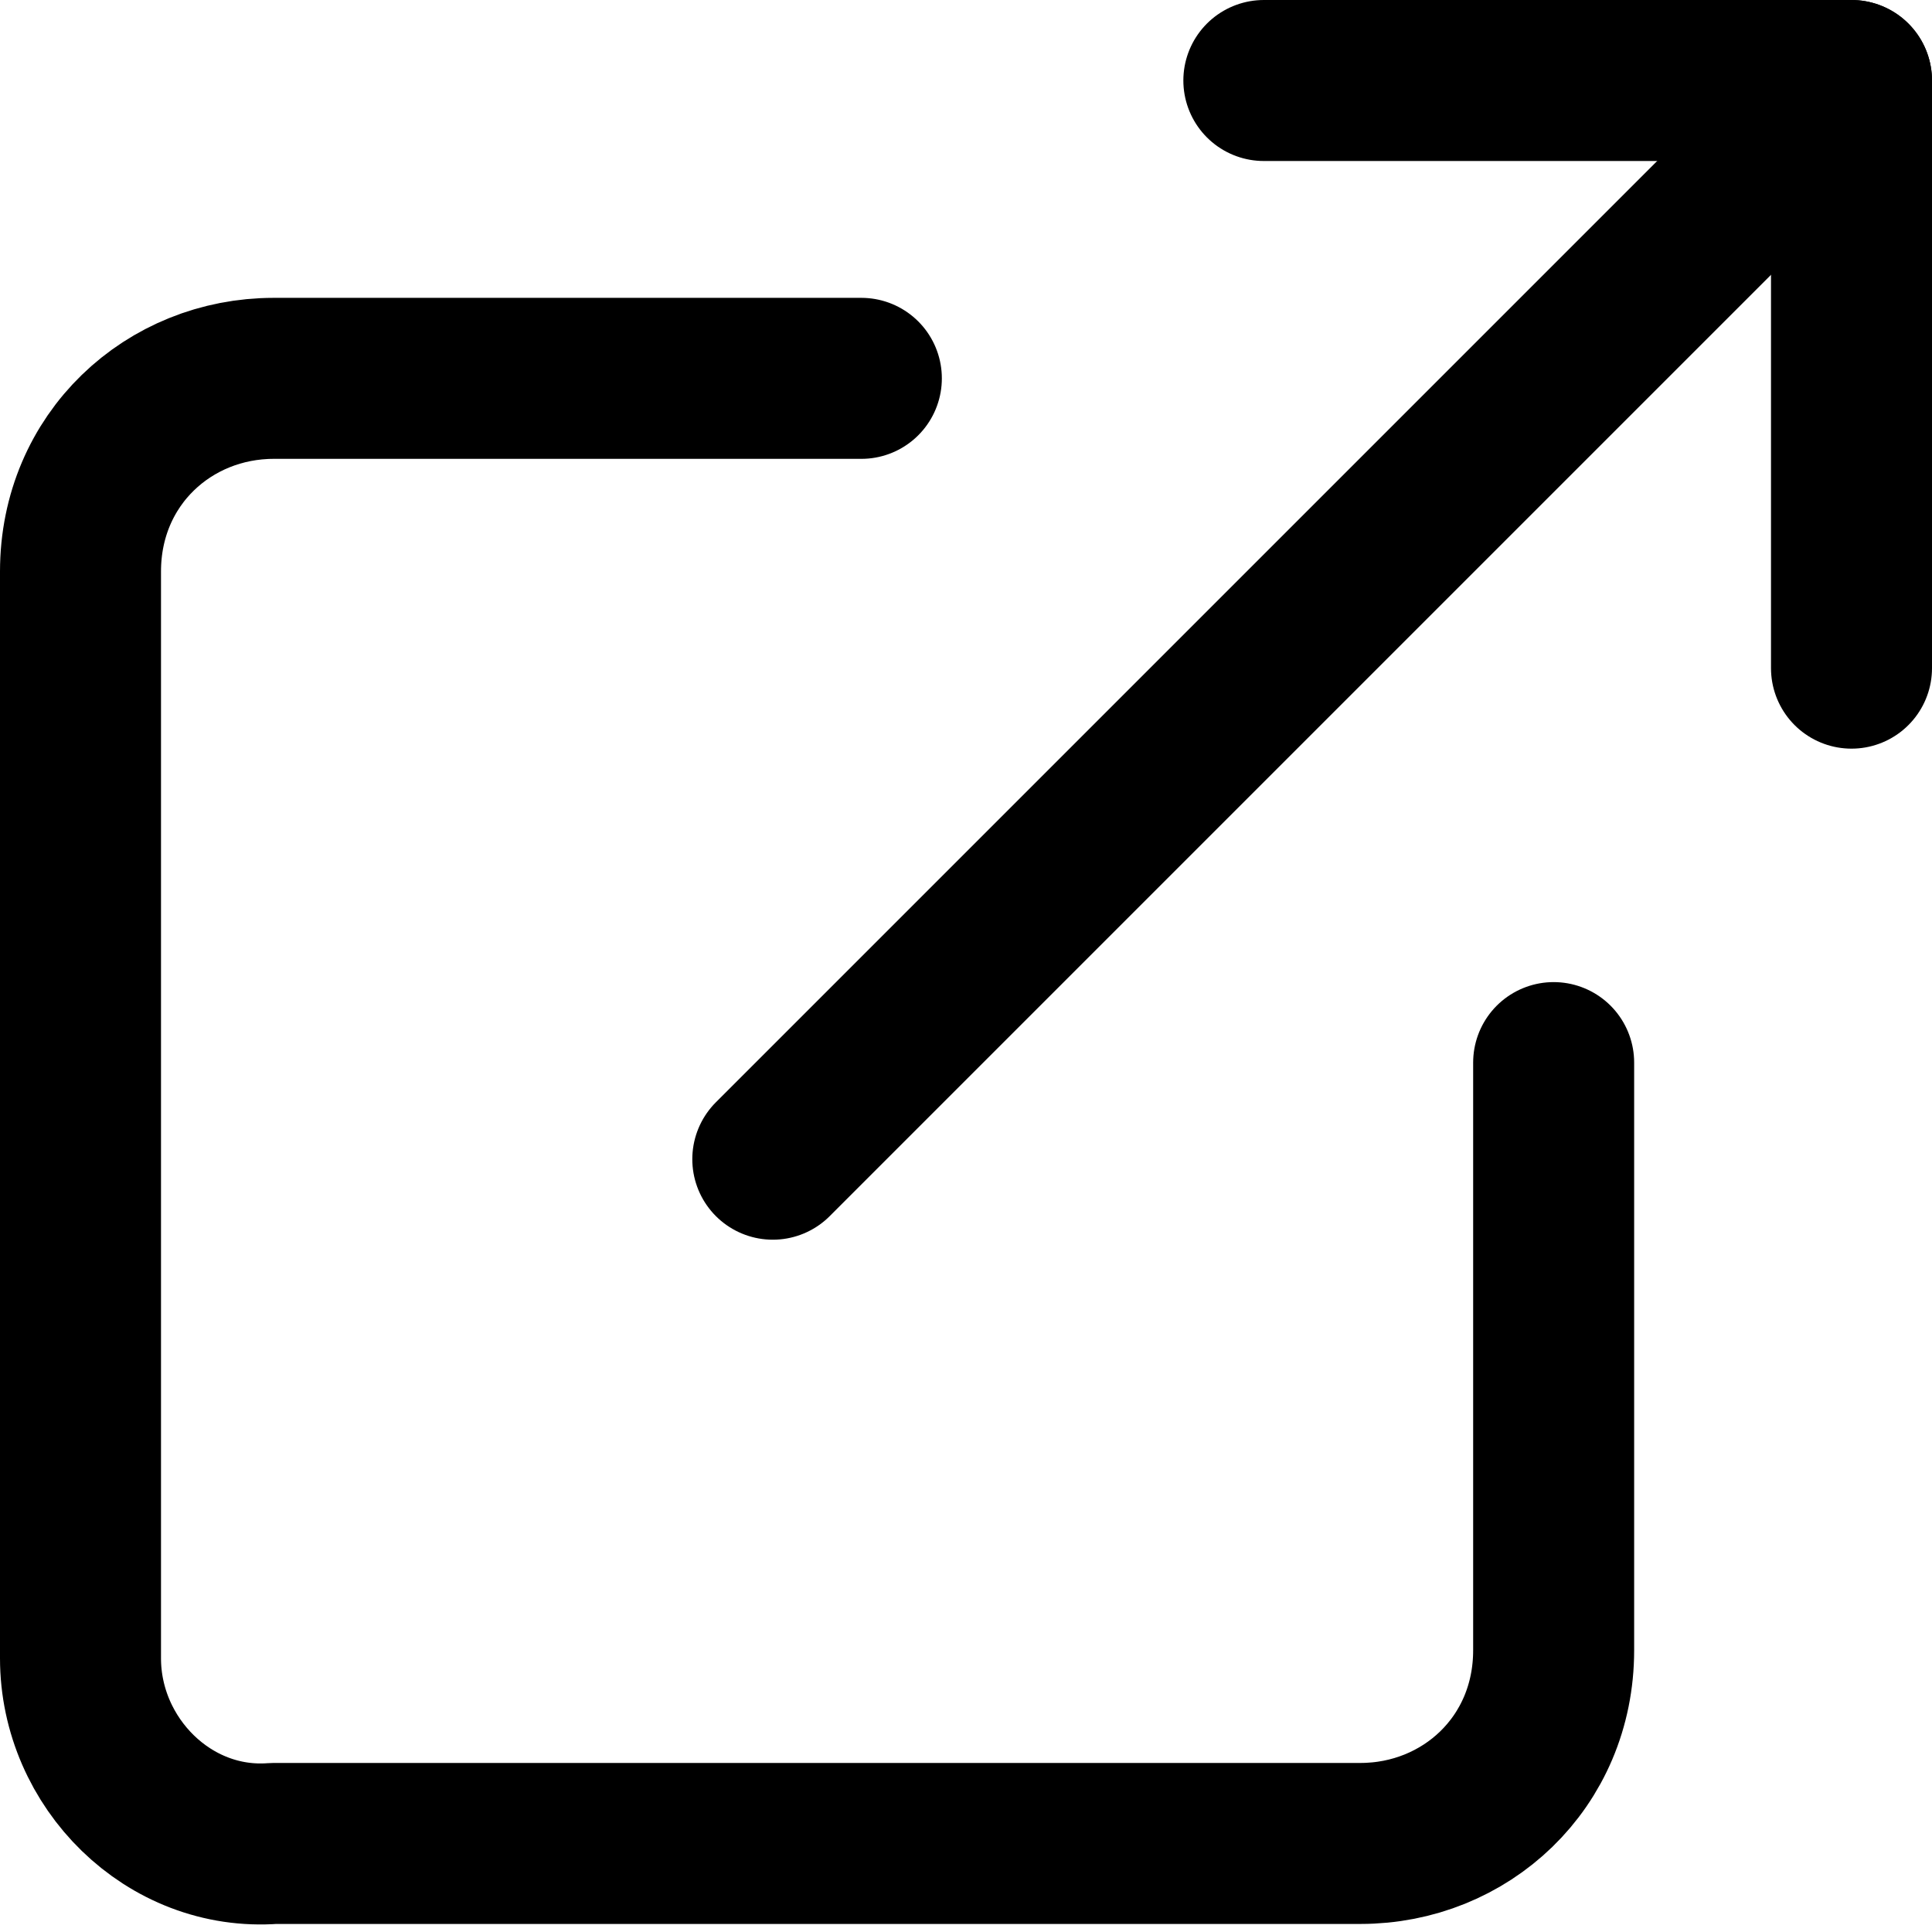
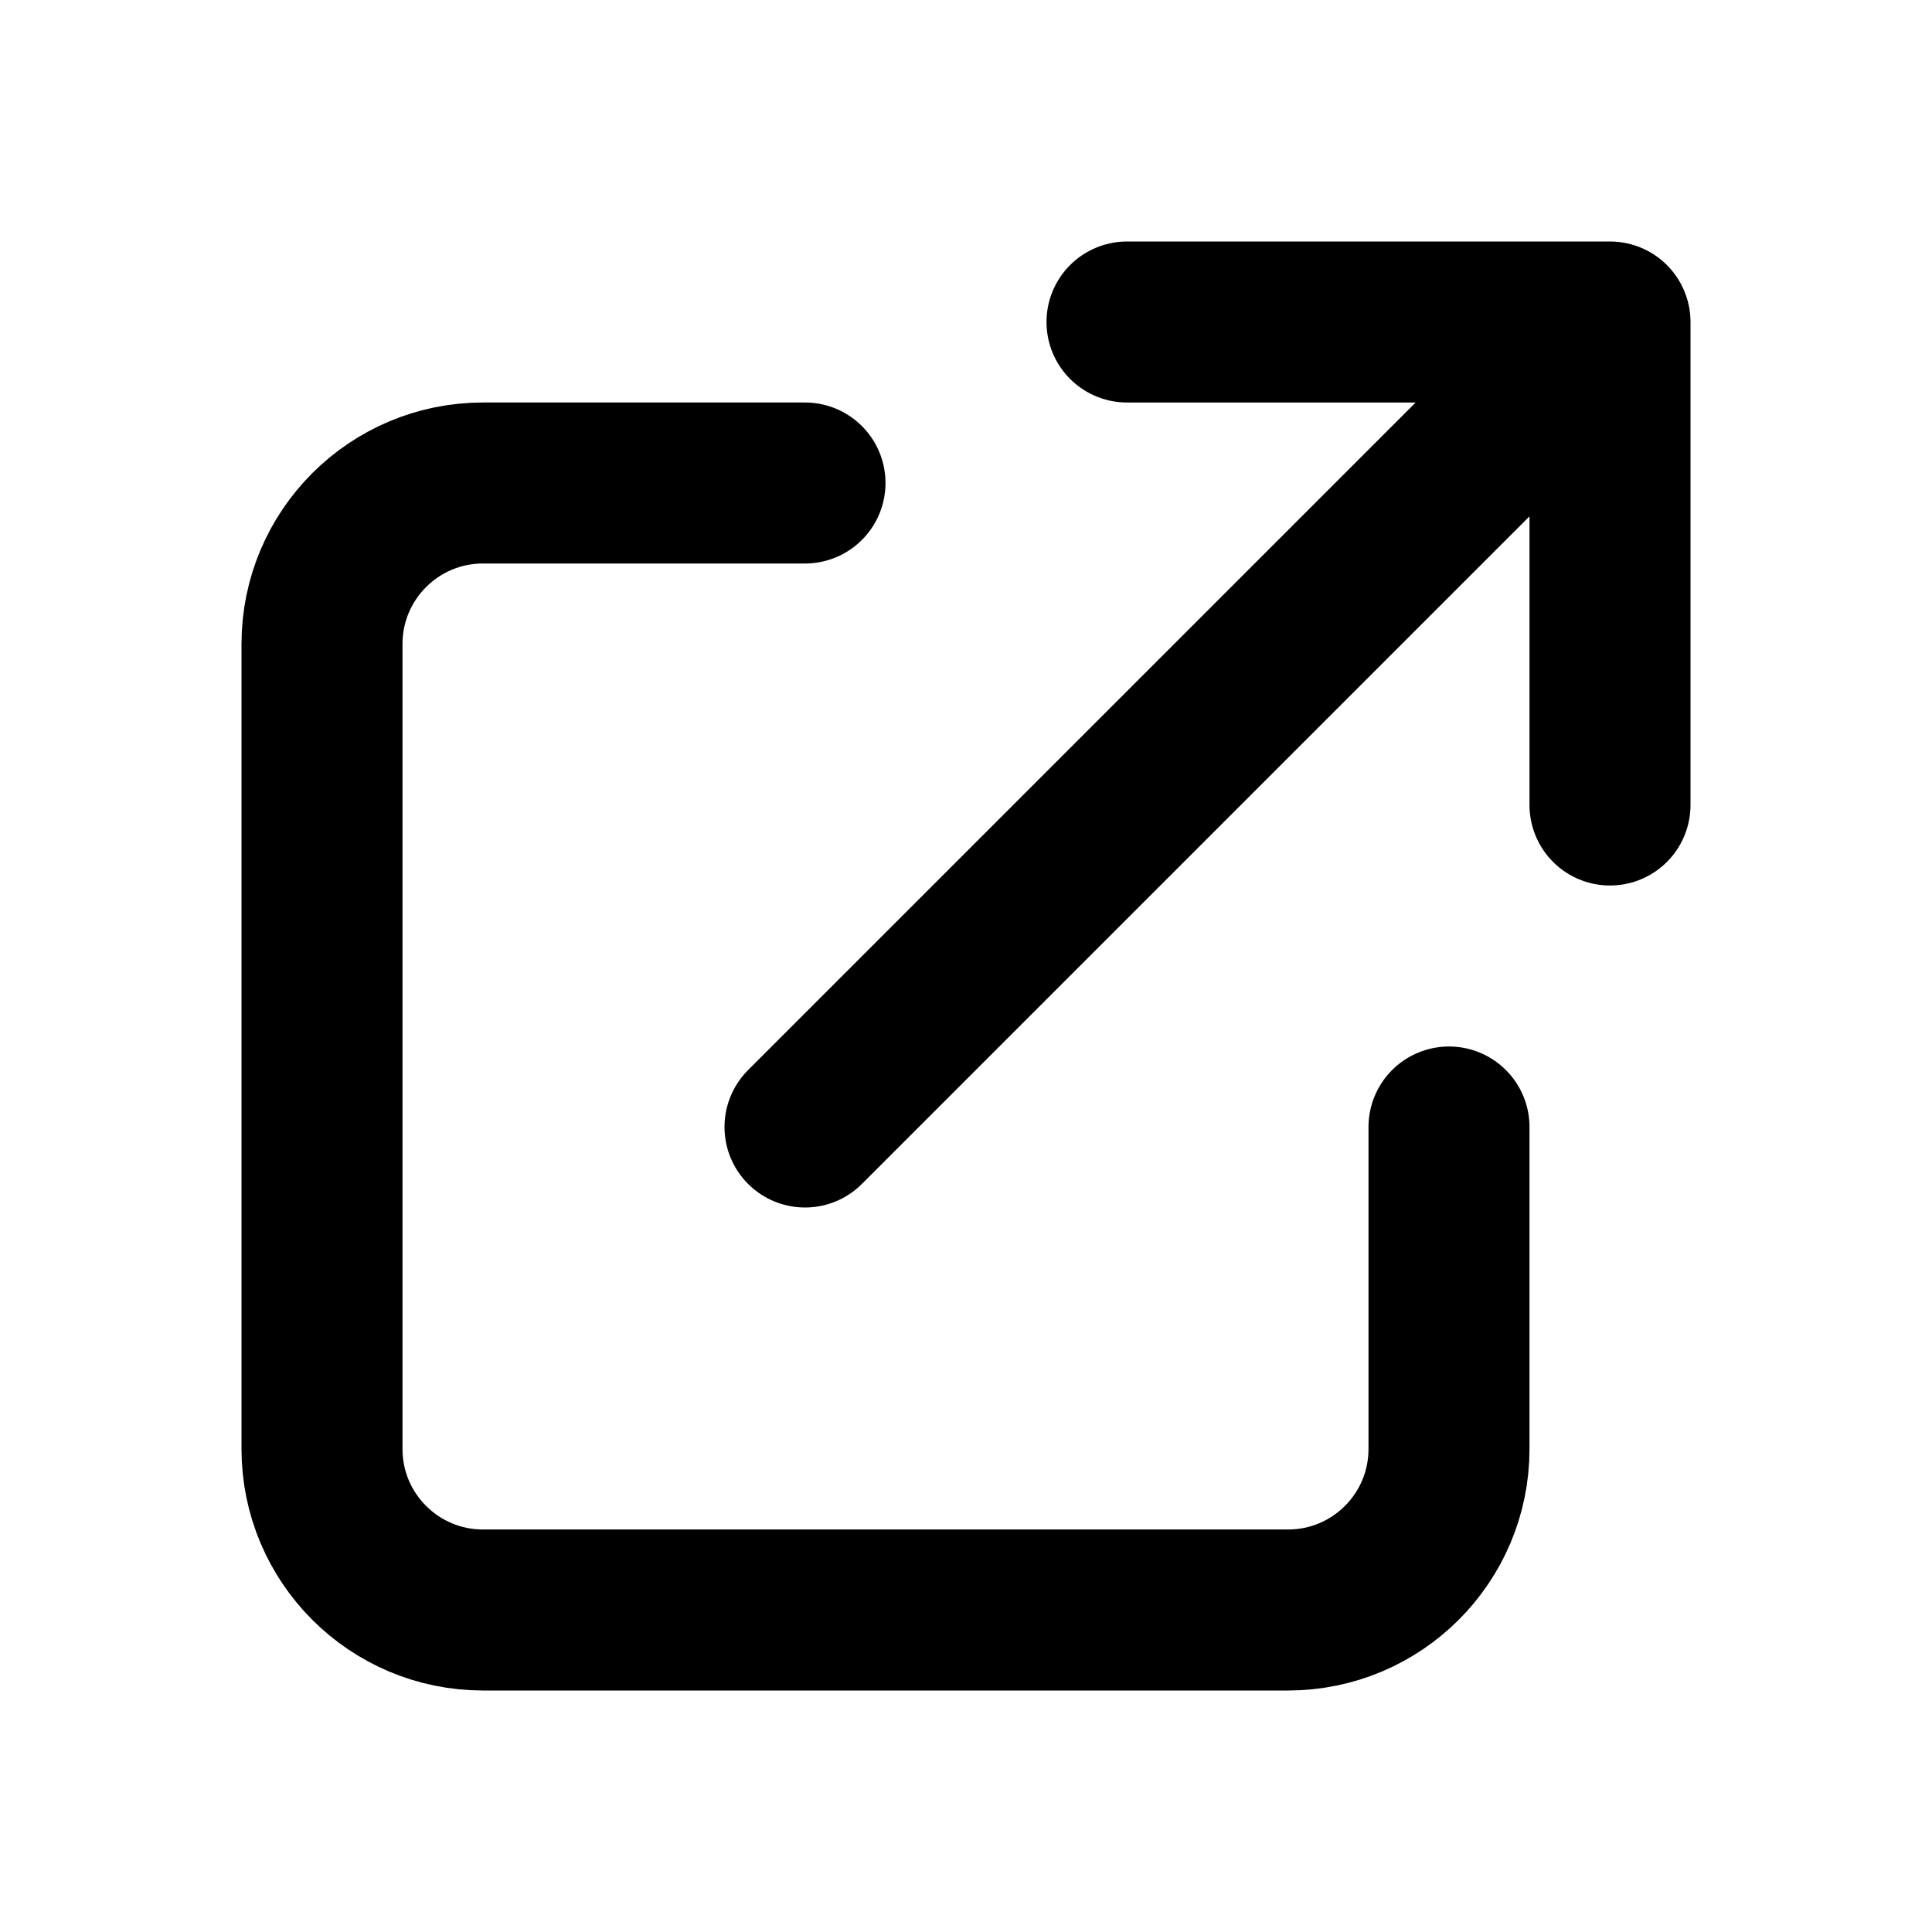
- <svg xmlns="http://www.w3.org/2000/svg" viewBox="0 0 24 24">
-   <g class="icon-stroke" fill="none" fill-rule="evenodd" stroke="#000000" stroke-width="2" stroke-linecap="round" stroke-linejoin="round">
-     <path d="M19.3,13.2v7.3c0,1.4-1.1,2.4-2.4,2.4H3.4C2.1,23,1,21.9,1,20.6V7.1c0-1.4,1.1-2.4,2.4-2.4h7.3" />
-     <polyline points="15.7,1 23,1 23,8.3 " />
-     <line x1="9.6" y1="14.4" x2="23" y2="1" />
-   </g>
+ <svg xmlns="http://www.w3.org/2000/svg" fill="none" width="24" height="24" viewBox="0 0 24 24" stroke="currentColor">
+   <path stroke-linecap="round" stroke-linejoin="round" stroke-width="2" d="M10 6H6a2 2 0 00-2 2v10a2 2 0 002 2h10a2 2 0 002-2v-4M14 4h6m0 0v6m0-6L10 14" />
</svg>
